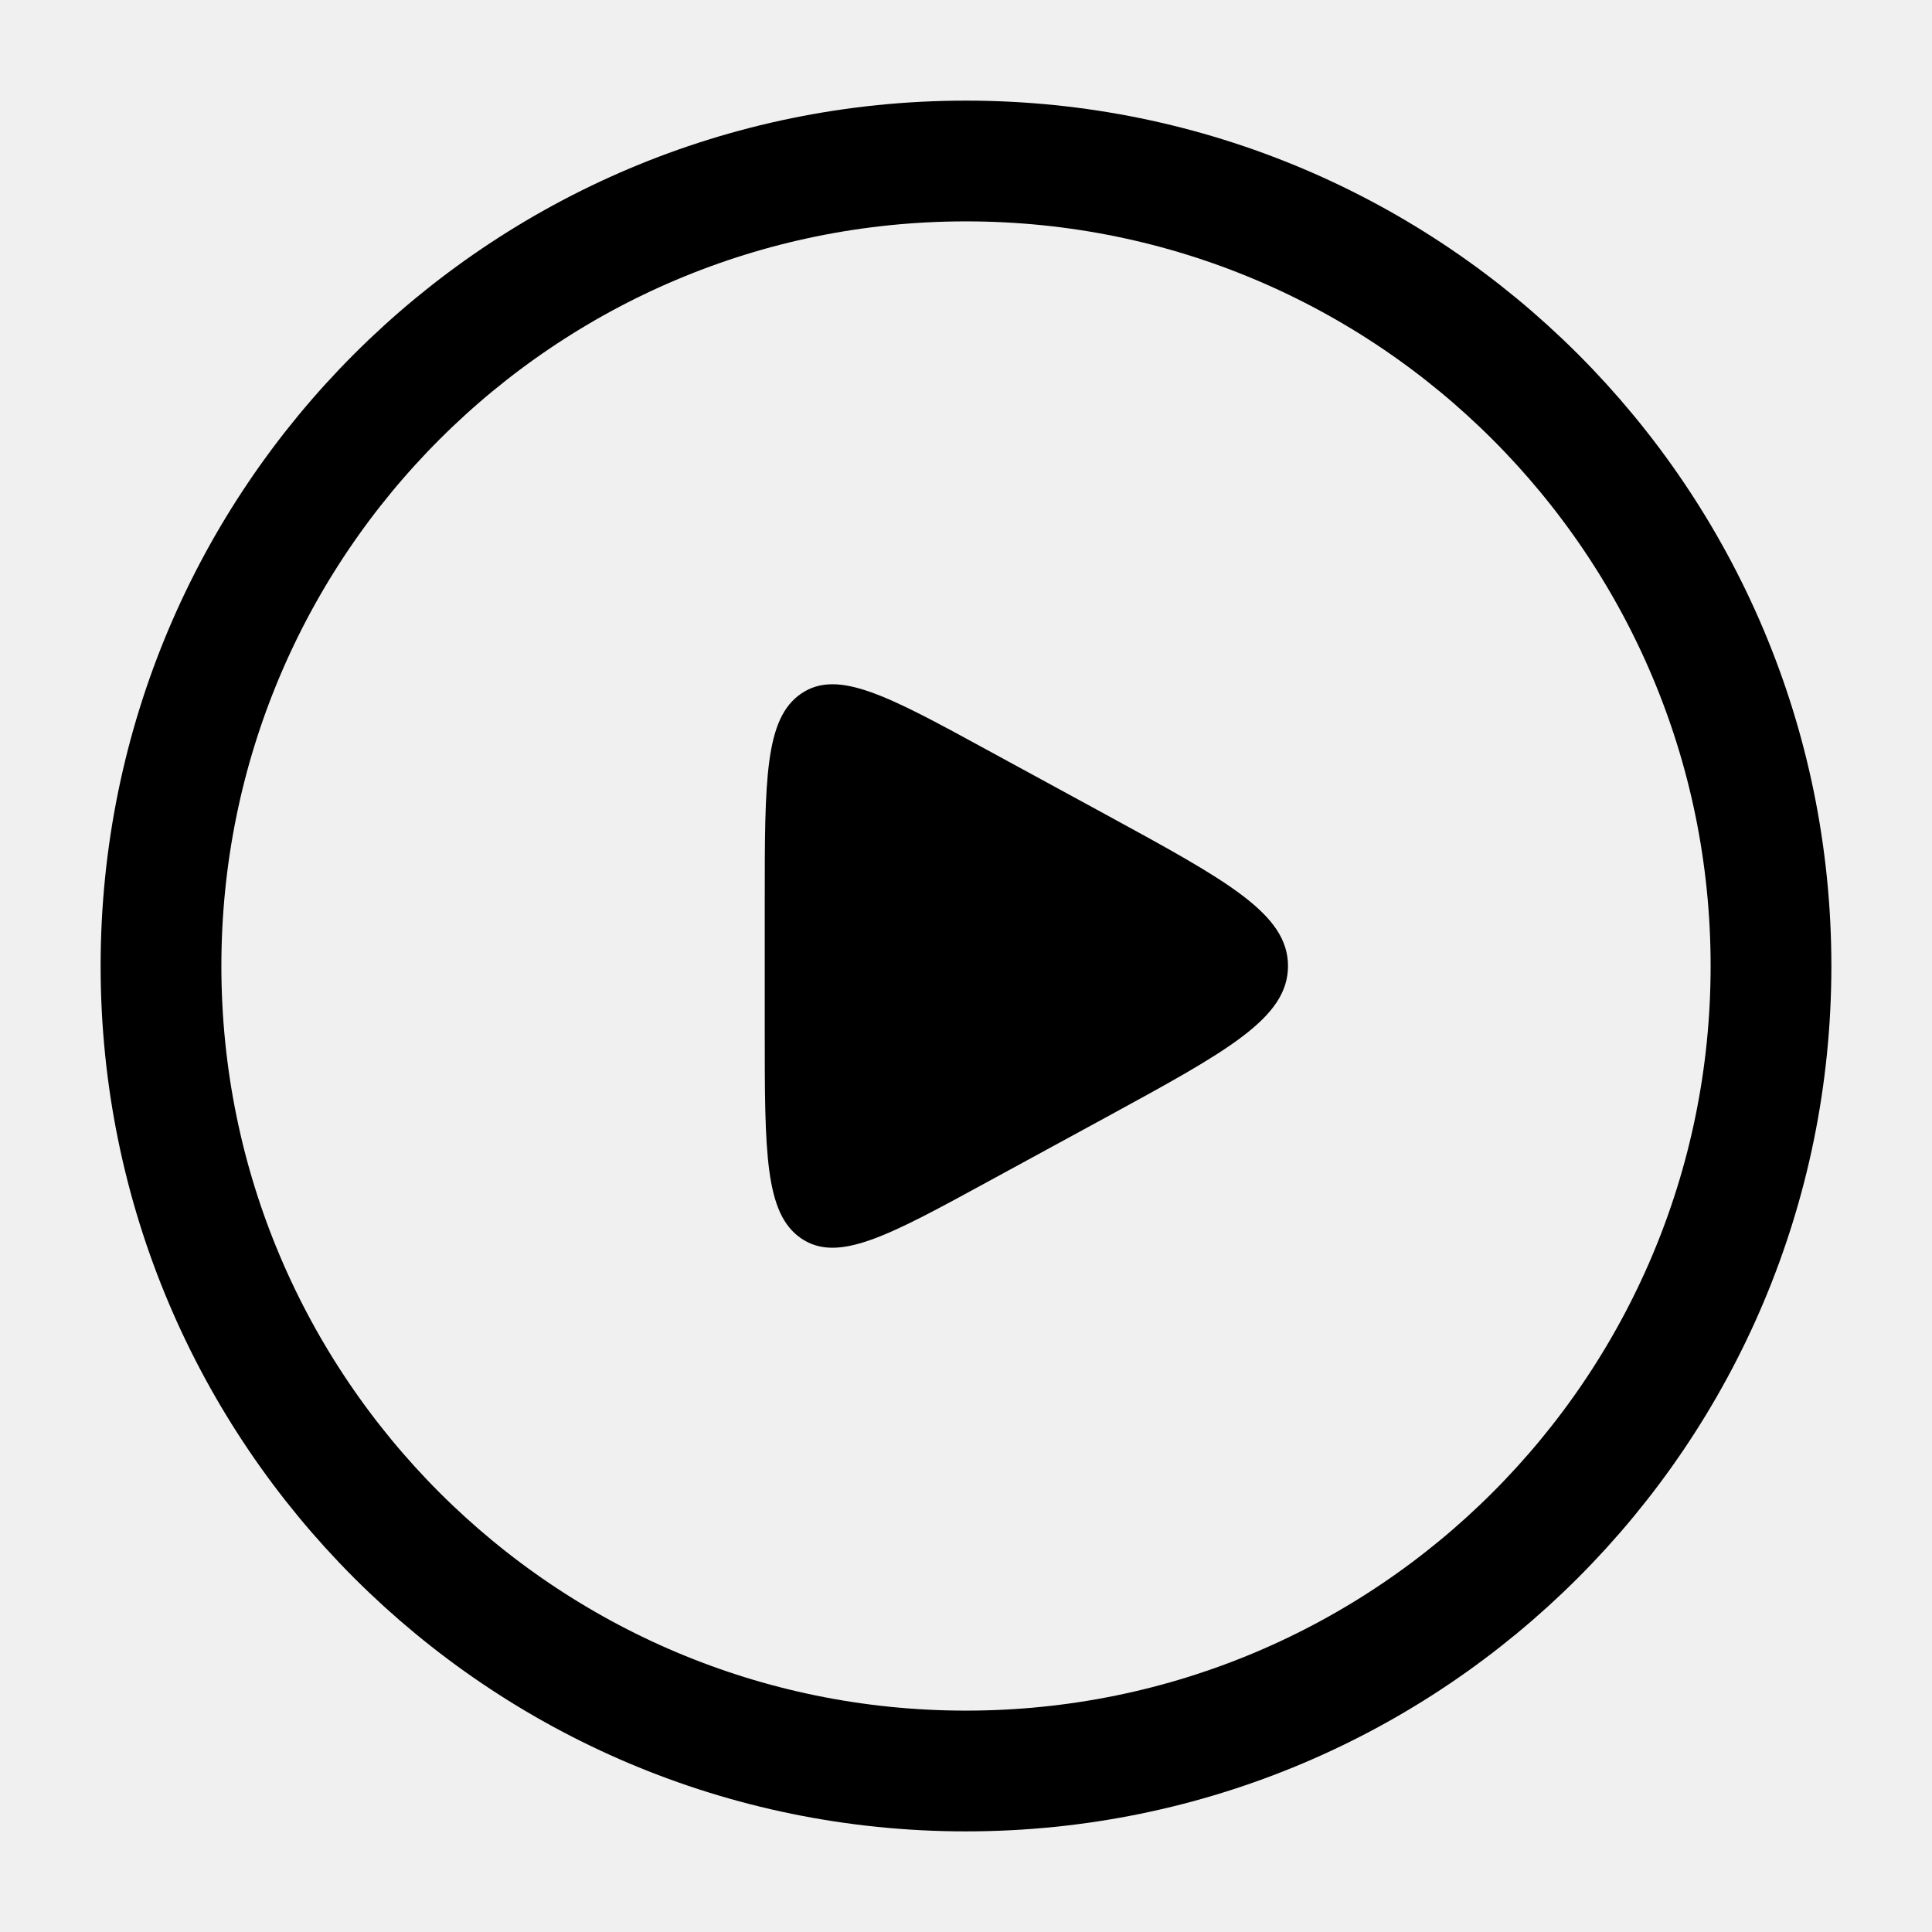
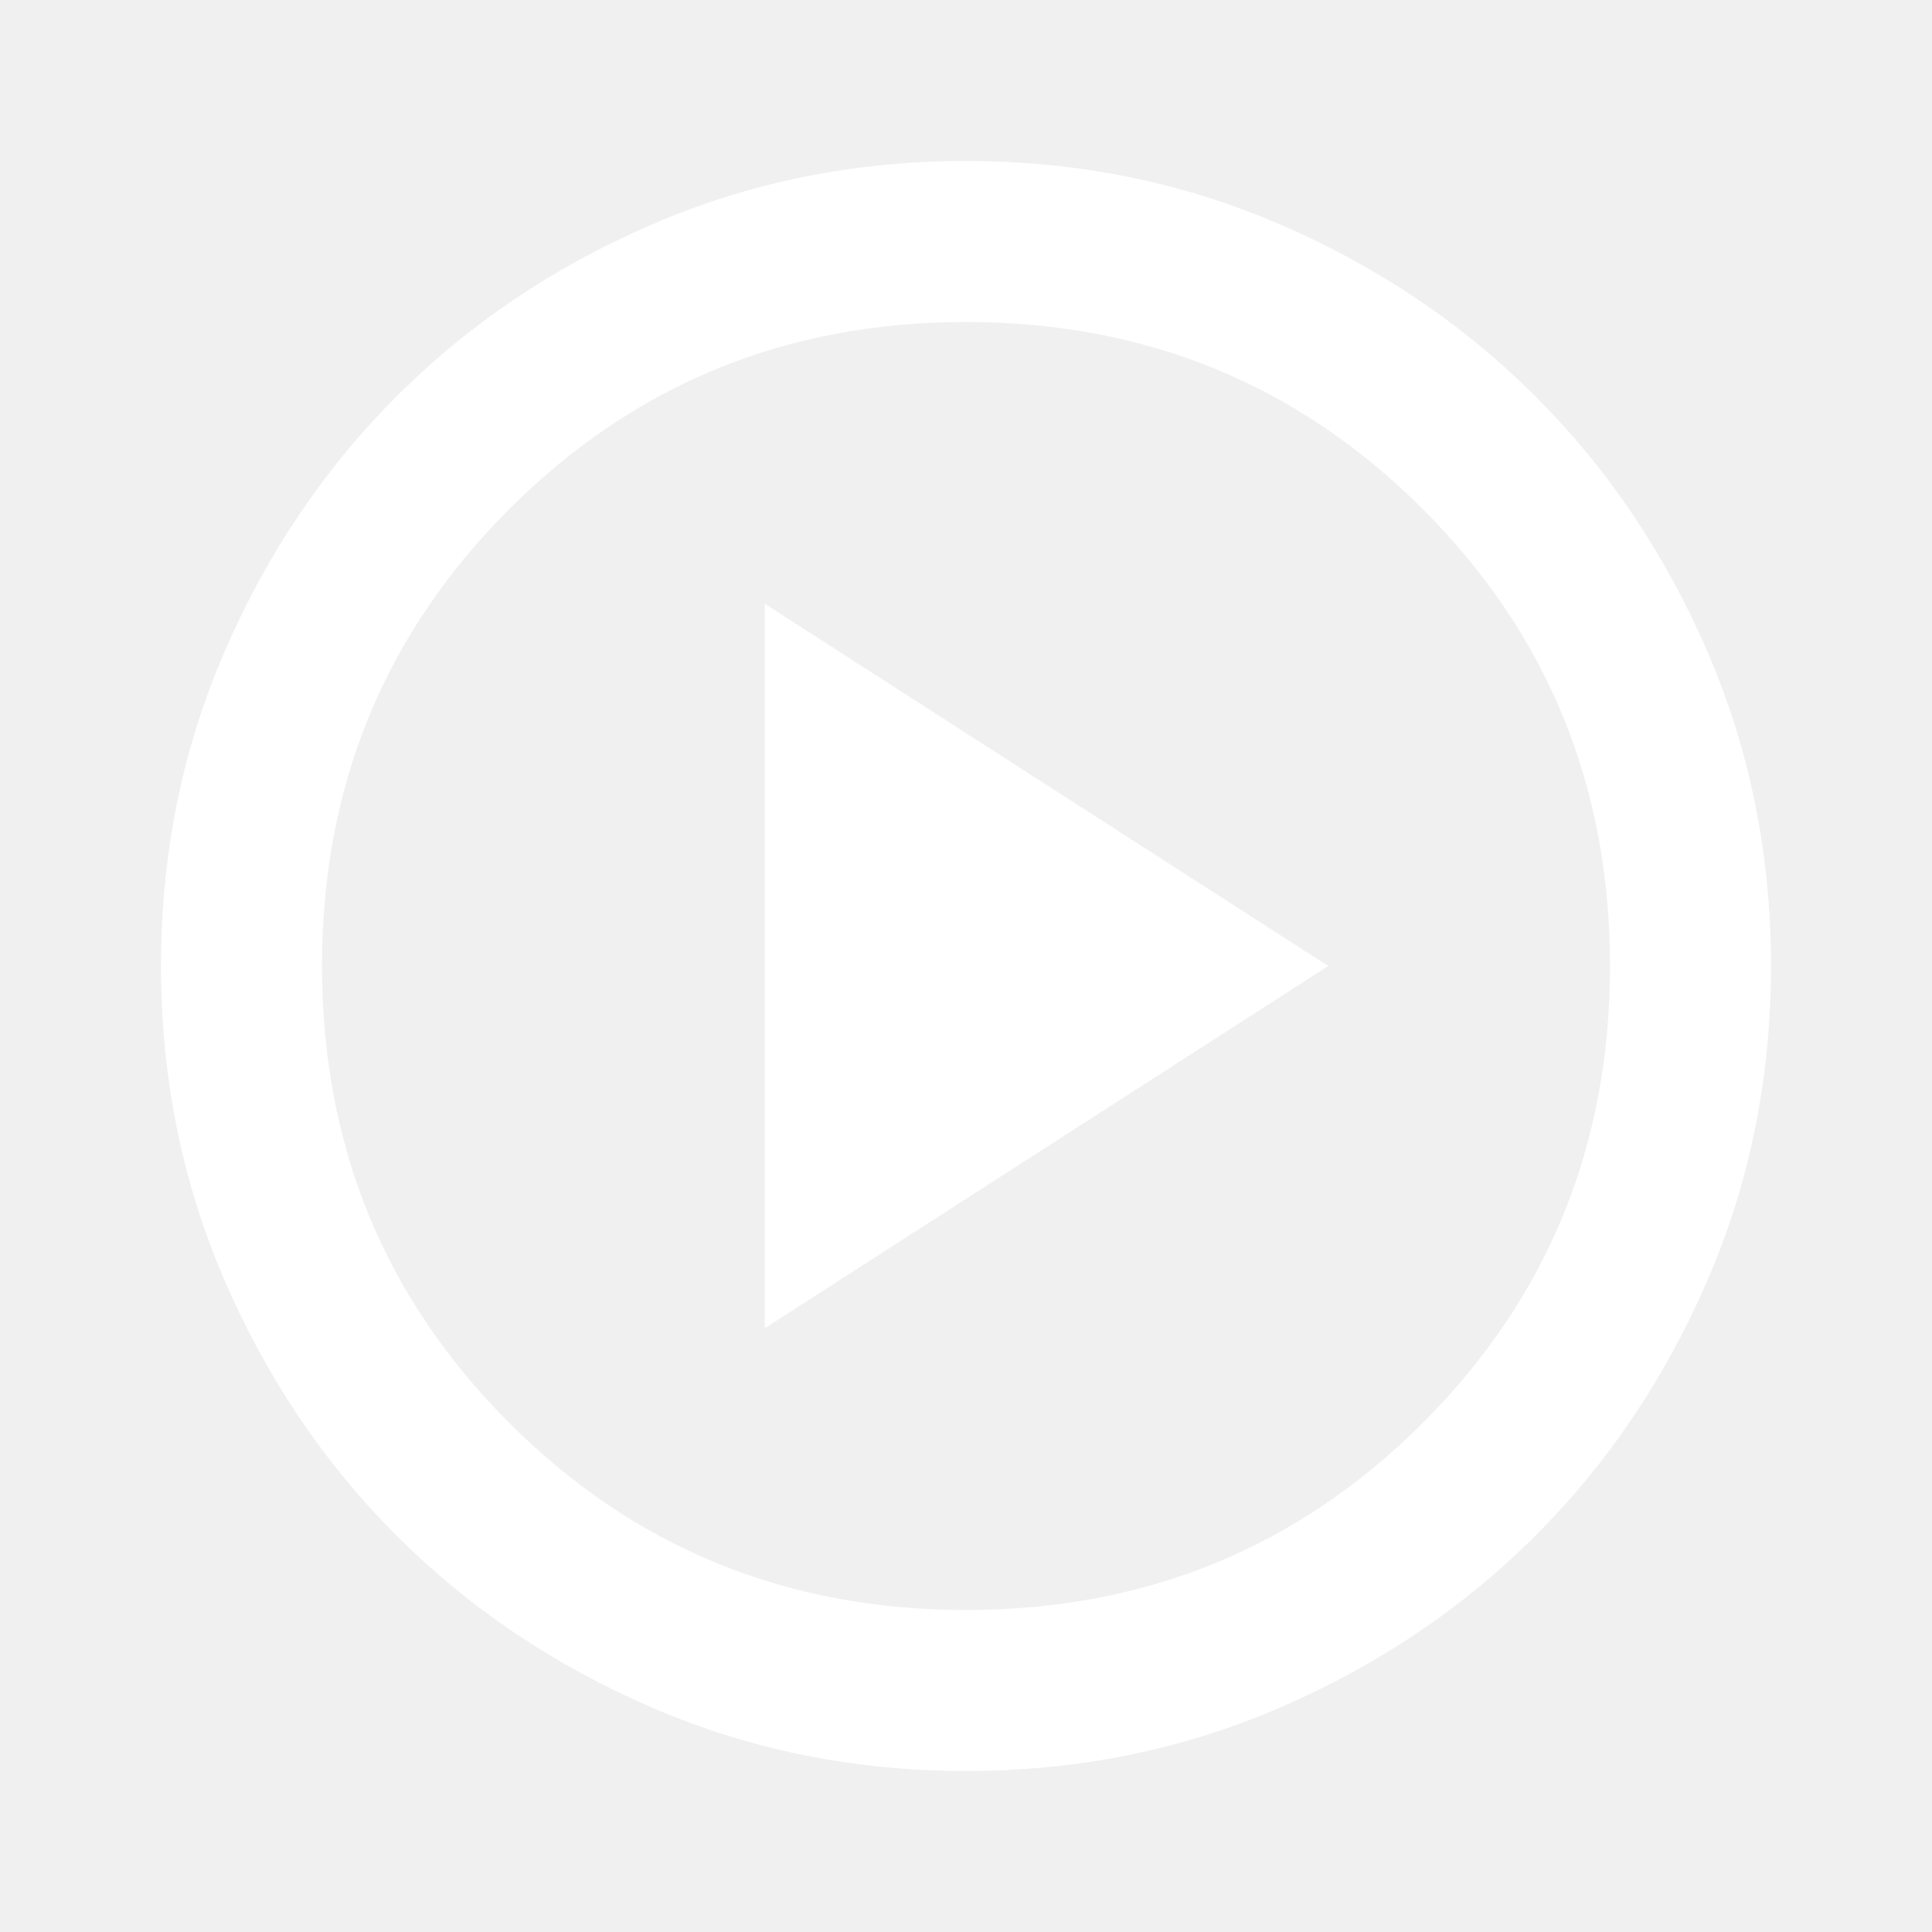
- <svg xmlns="http://www.w3.org/2000/svg" viewBox="0 0 24 24" width="24" height="24" color="#000000" fill="none">
-   <circle cx="12" cy="12" r="10" stroke="currentColor" stroke-width="1.5" />
-   <path d="M9.5 11.2V12.8C9.5 14.319 9.5 15.079 9.956 15.386C10.412 15.693 11.035 15.354 12.281 14.674L13.75 13.874C15.25 13.056 16 12.647 16 12C16 11.353 15.25 10.944 13.75 10.126L12.281 9.326C11.035 8.646 10.412 8.307 9.956 8.614C9.5 8.921 9.5 9.681 9.5 11.2Z" fill="currentColor" />
+ <svg xmlns="http://www.w3.org/2000/svg" height="24px" viewBox="0 -960 960 960" width="24px" fill="#ffffff">
+   <path d="m380-300 280-180-280-180v360ZM480-80q-83 0-156-31.5T197-197q-54-54-85.5-127T80-480q0-83 31.5-156T197-763q54-54 127-85.5T480-880q83 0 156 31.5T763-763q54 54 85.5 127T880-480q0 83-31.5 156T763-197q-54 54-127 85.5T480-80Zm0-80q134 0 227-93t93-227q0-134-93-227t-227-93q-134 0-227 93t-93 227q0 134 93 227t227 93Zm0-320Z" />
</svg>
